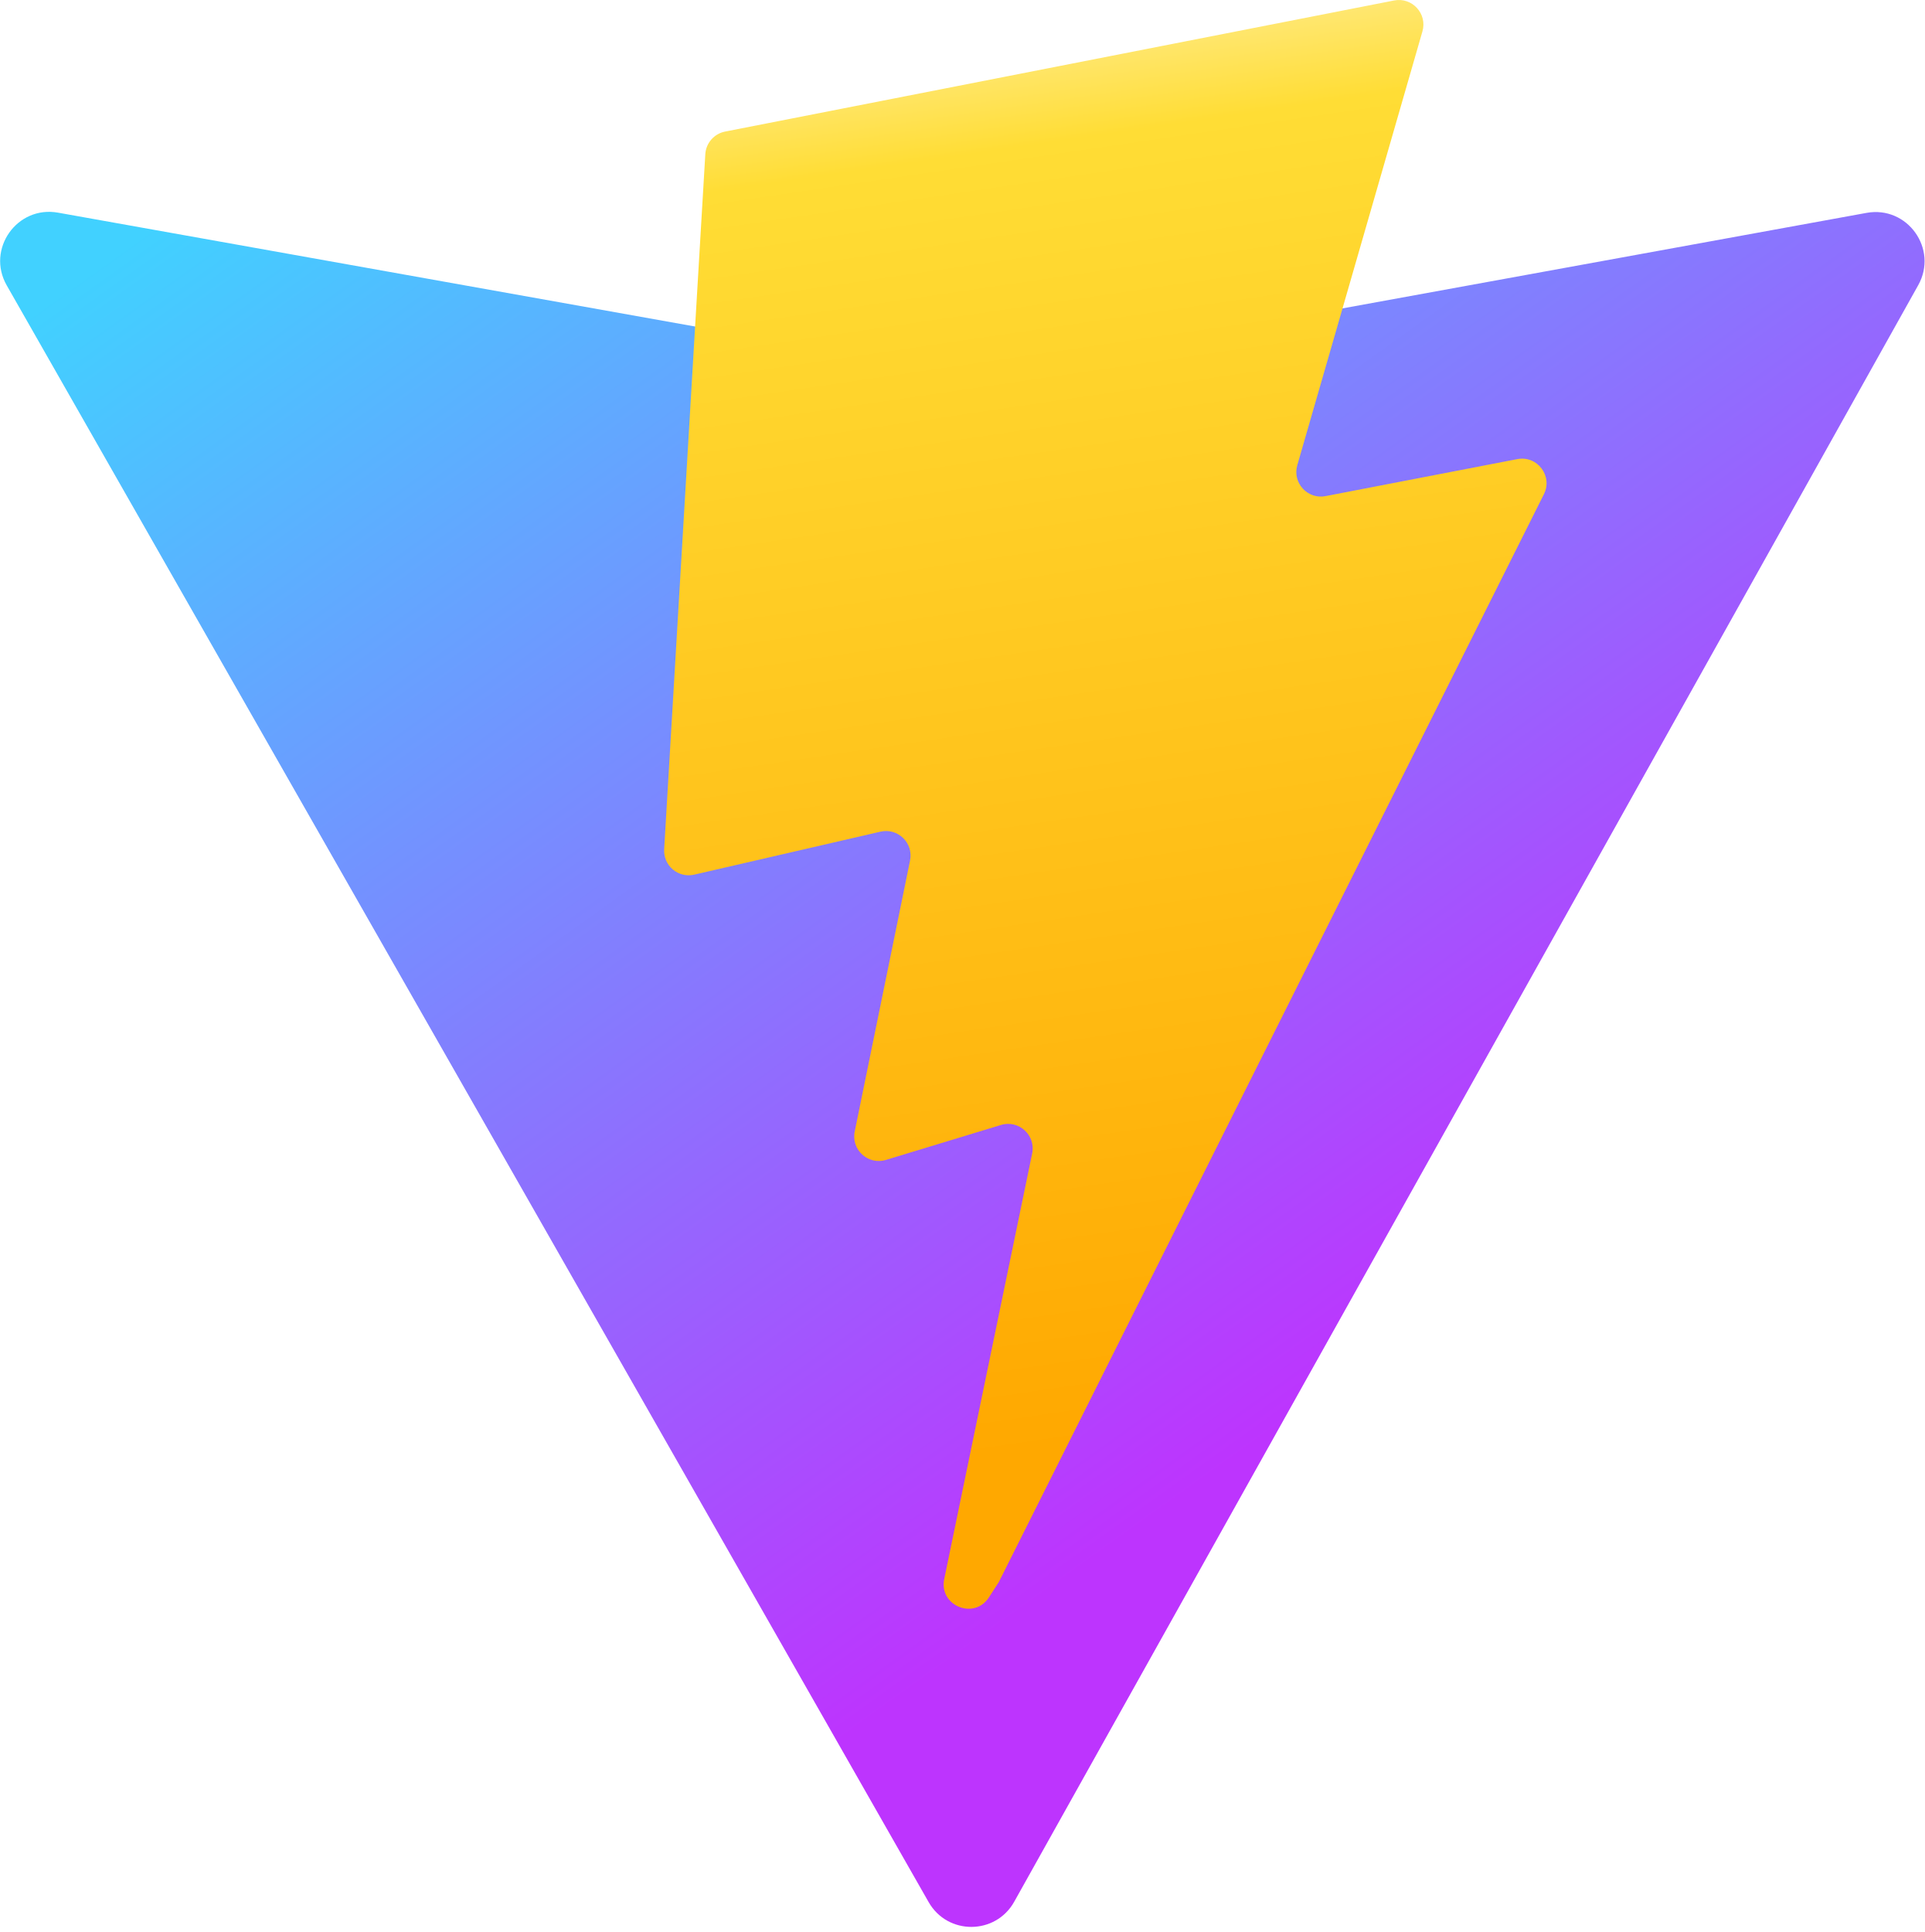
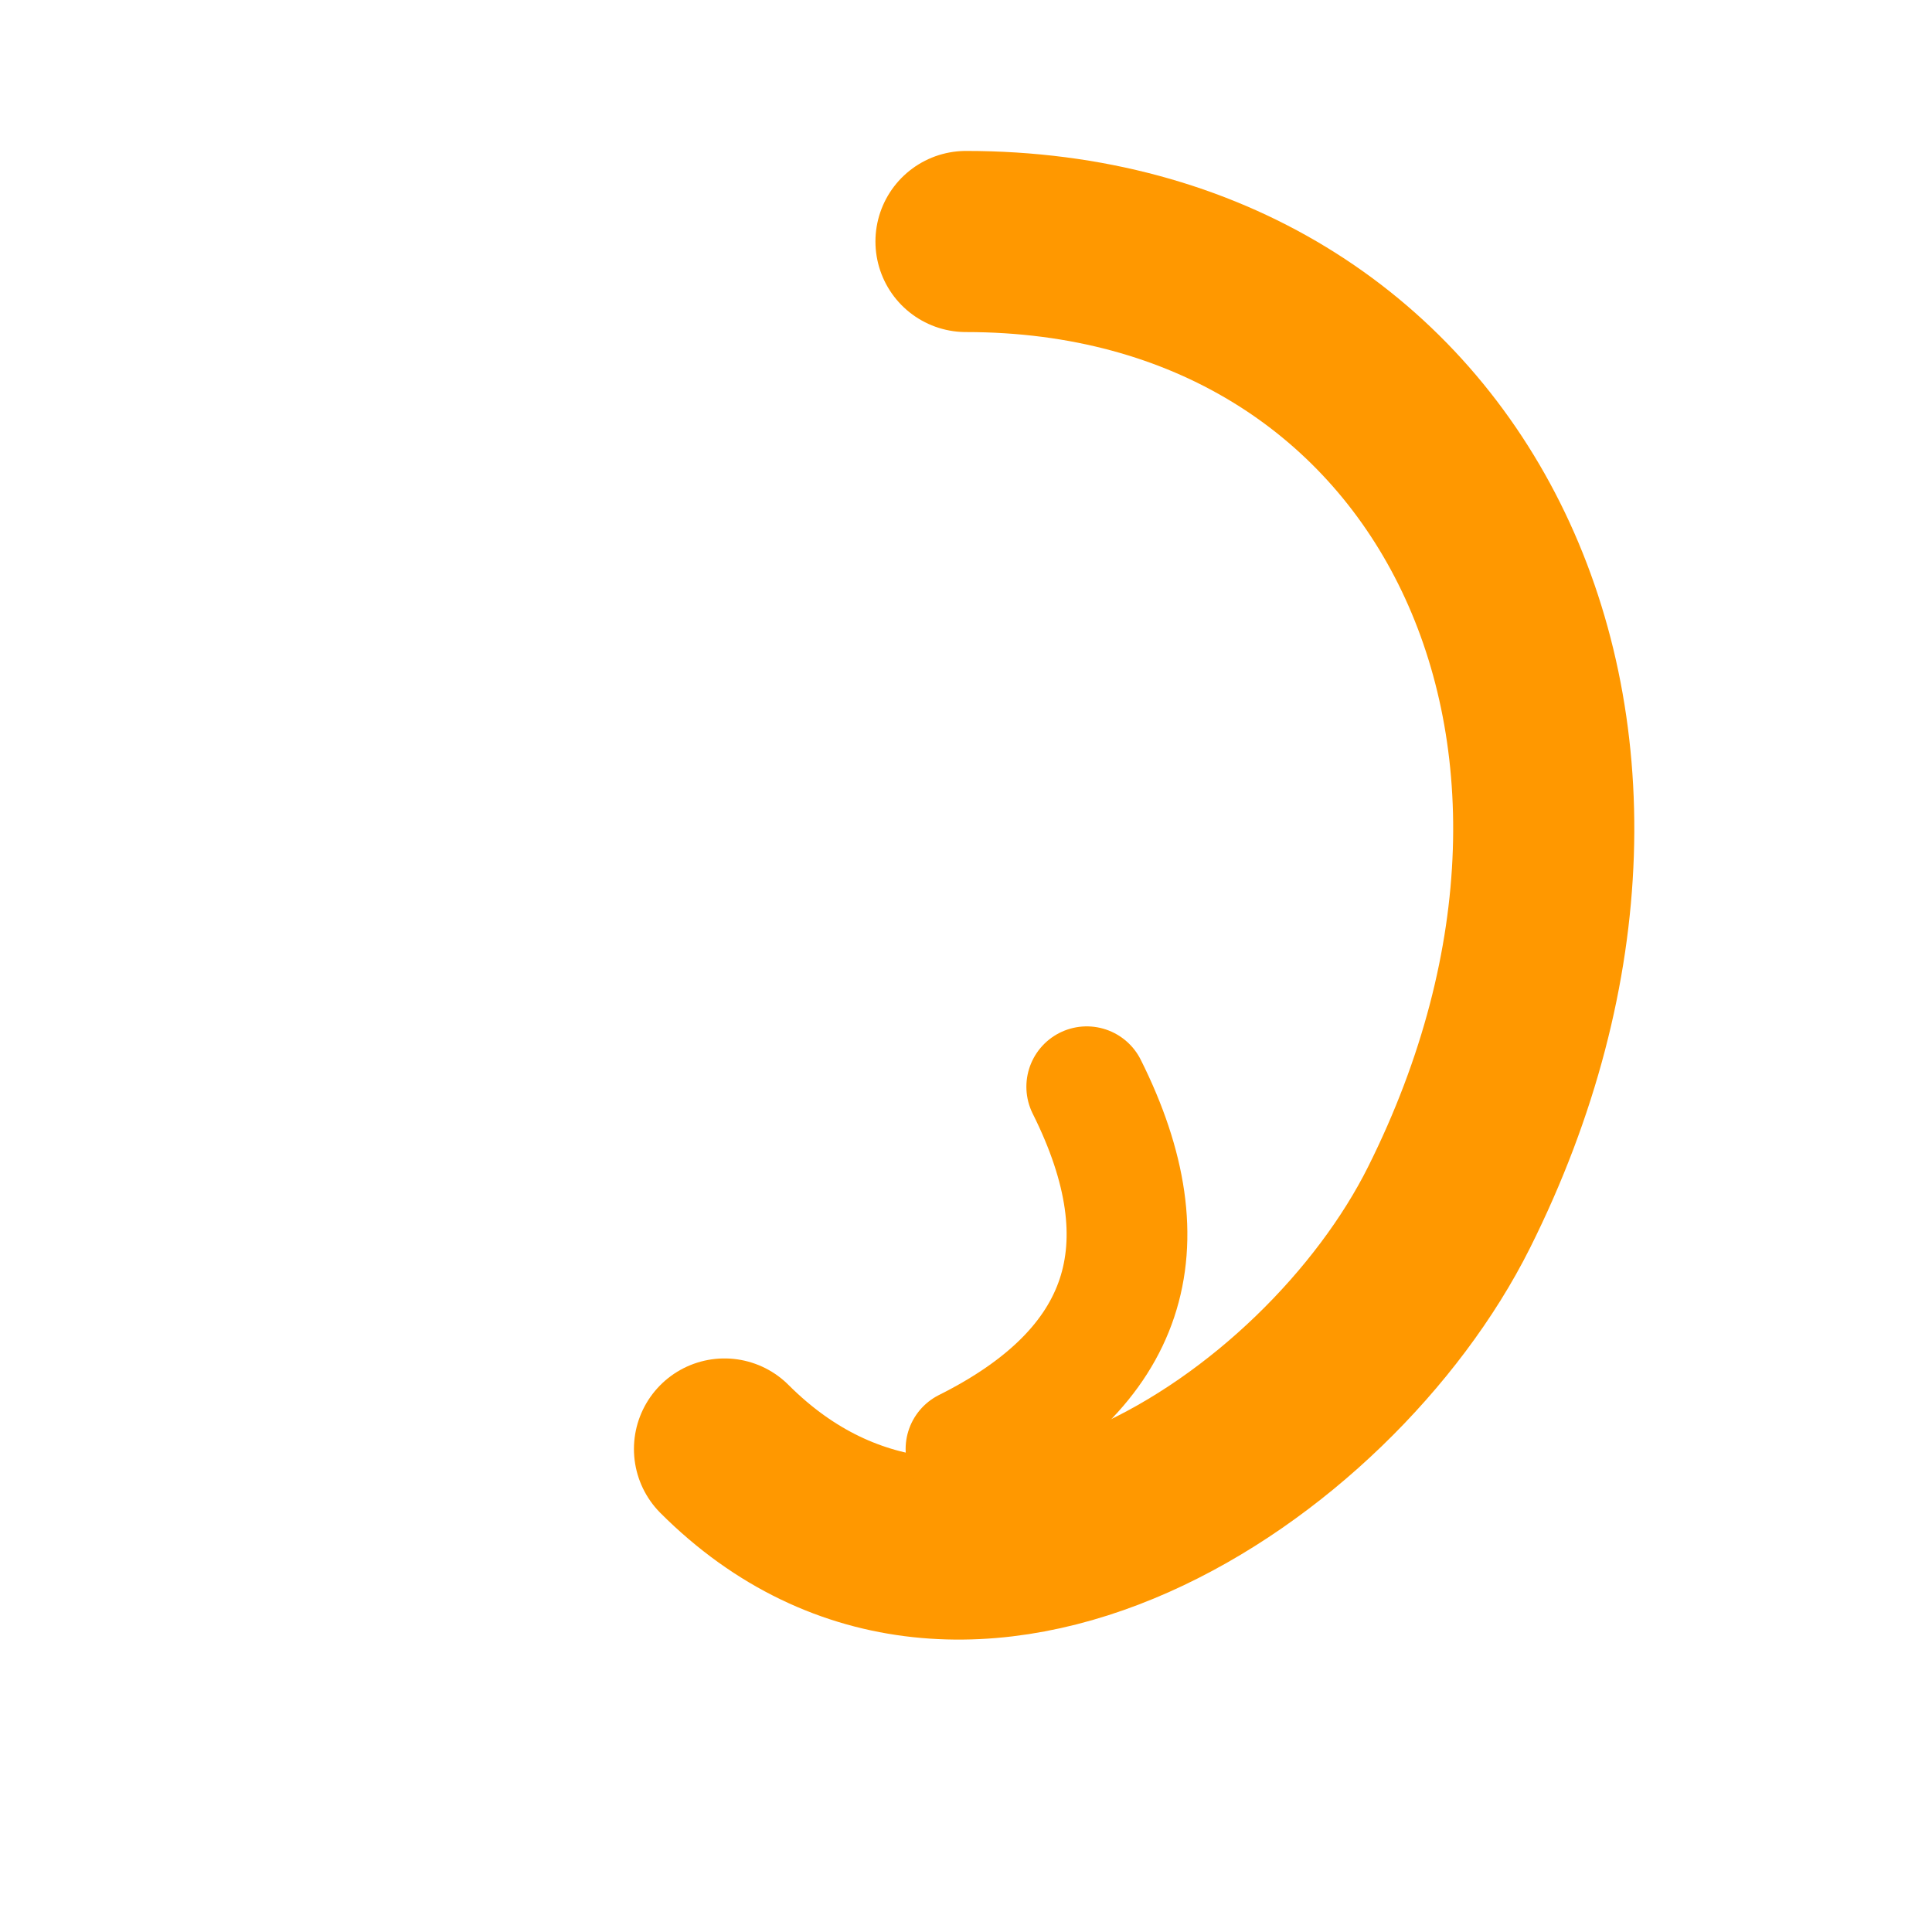
- <svg xmlns="http://www.w3.org/2000/svg" aria-hidden="true" role="img" class="iconify iconify--logos" width="31.88" height="32" preserveAspectRatio="xMidYMid meet" viewBox="0 0 256 257">
-   <defs>
-     <linearGradient id="IconifyId1813088fe1fbc01fb466" x1="-.828%" x2="57.636%" y1="7.652%" y2="78.411%">
-       <stop offset="0%" stop-color="#41D1FF" />
-       <stop offset="100%" stop-color="#BD34FE" />
-     </linearGradient>
-     <linearGradient id="IconifyId1813088fe1fbc01fb467" x1="43.376%" x2="50.316%" y1="2.242%" y2="89.03%">
-       <stop offset="0%" stop-color="#FFEA83" />
-       <stop offset="8.333%" stop-color="#FFDD35" />
-       <stop offset="100%" stop-color="#FFA800" />
-     </linearGradient>
-   </defs>
-   <path fill="url(#IconifyId1813088fe1fbc01fb466)" d="M255.153 37.938L134.897 252.976c-2.483 4.44-8.862 4.466-11.382.048L.875 37.958c-2.746-4.814 1.371-10.646 6.827-9.67l120.385 21.517a6.537 6.537 0 0 0 2.322-.004l117.867-21.483c5.438-.991 9.574 4.796 6.877 9.62Z" />
-   <path fill="url(#IconifyId1813088fe1fbc01fb467)" d="M185.432.063L96.44 17.501a3.268 3.268 0 0 0-2.634 3.014l-5.474 92.456a3.268 3.268 0 0 0 3.997 3.378l24.777-5.718c2.318-.535 4.413 1.507 3.936 3.838l-7.361 36.047c-.495 2.426 1.782 4.5 4.151 3.78l15.304-4.649c2.372-.72 4.652 1.36 4.15 3.788l-11.698 56.621c-.732 3.542 3.979 5.473 5.943 2.437l1.313-2.028l72.516-144.72c1.215-2.423-.88-5.186-3.54-4.672l-25.505 4.922c-2.396.462-4.435-1.77-3.759-4.114l16.646-57.705c.677-2.35-1.37-4.583-3.769-4.113Z" />
+ <svg xmlns="http://www.w3.org/2000/svg" viewBox="0 0 64 64" width="32" height="32" aria-label="Favicon oreja naranja">
+   <path d="M32 8     C48 8, 56 24, 48 40     C44 48, 32 56, 24 48" fill="none" stroke="#ff9800" stroke-width="6" stroke-linecap="round" stroke-linejoin="round" />
+   <path d="M36 36     Q40 44, 32 48" fill="none" stroke="#ff9800" stroke-width="4" stroke-linecap="round" />
</svg>
